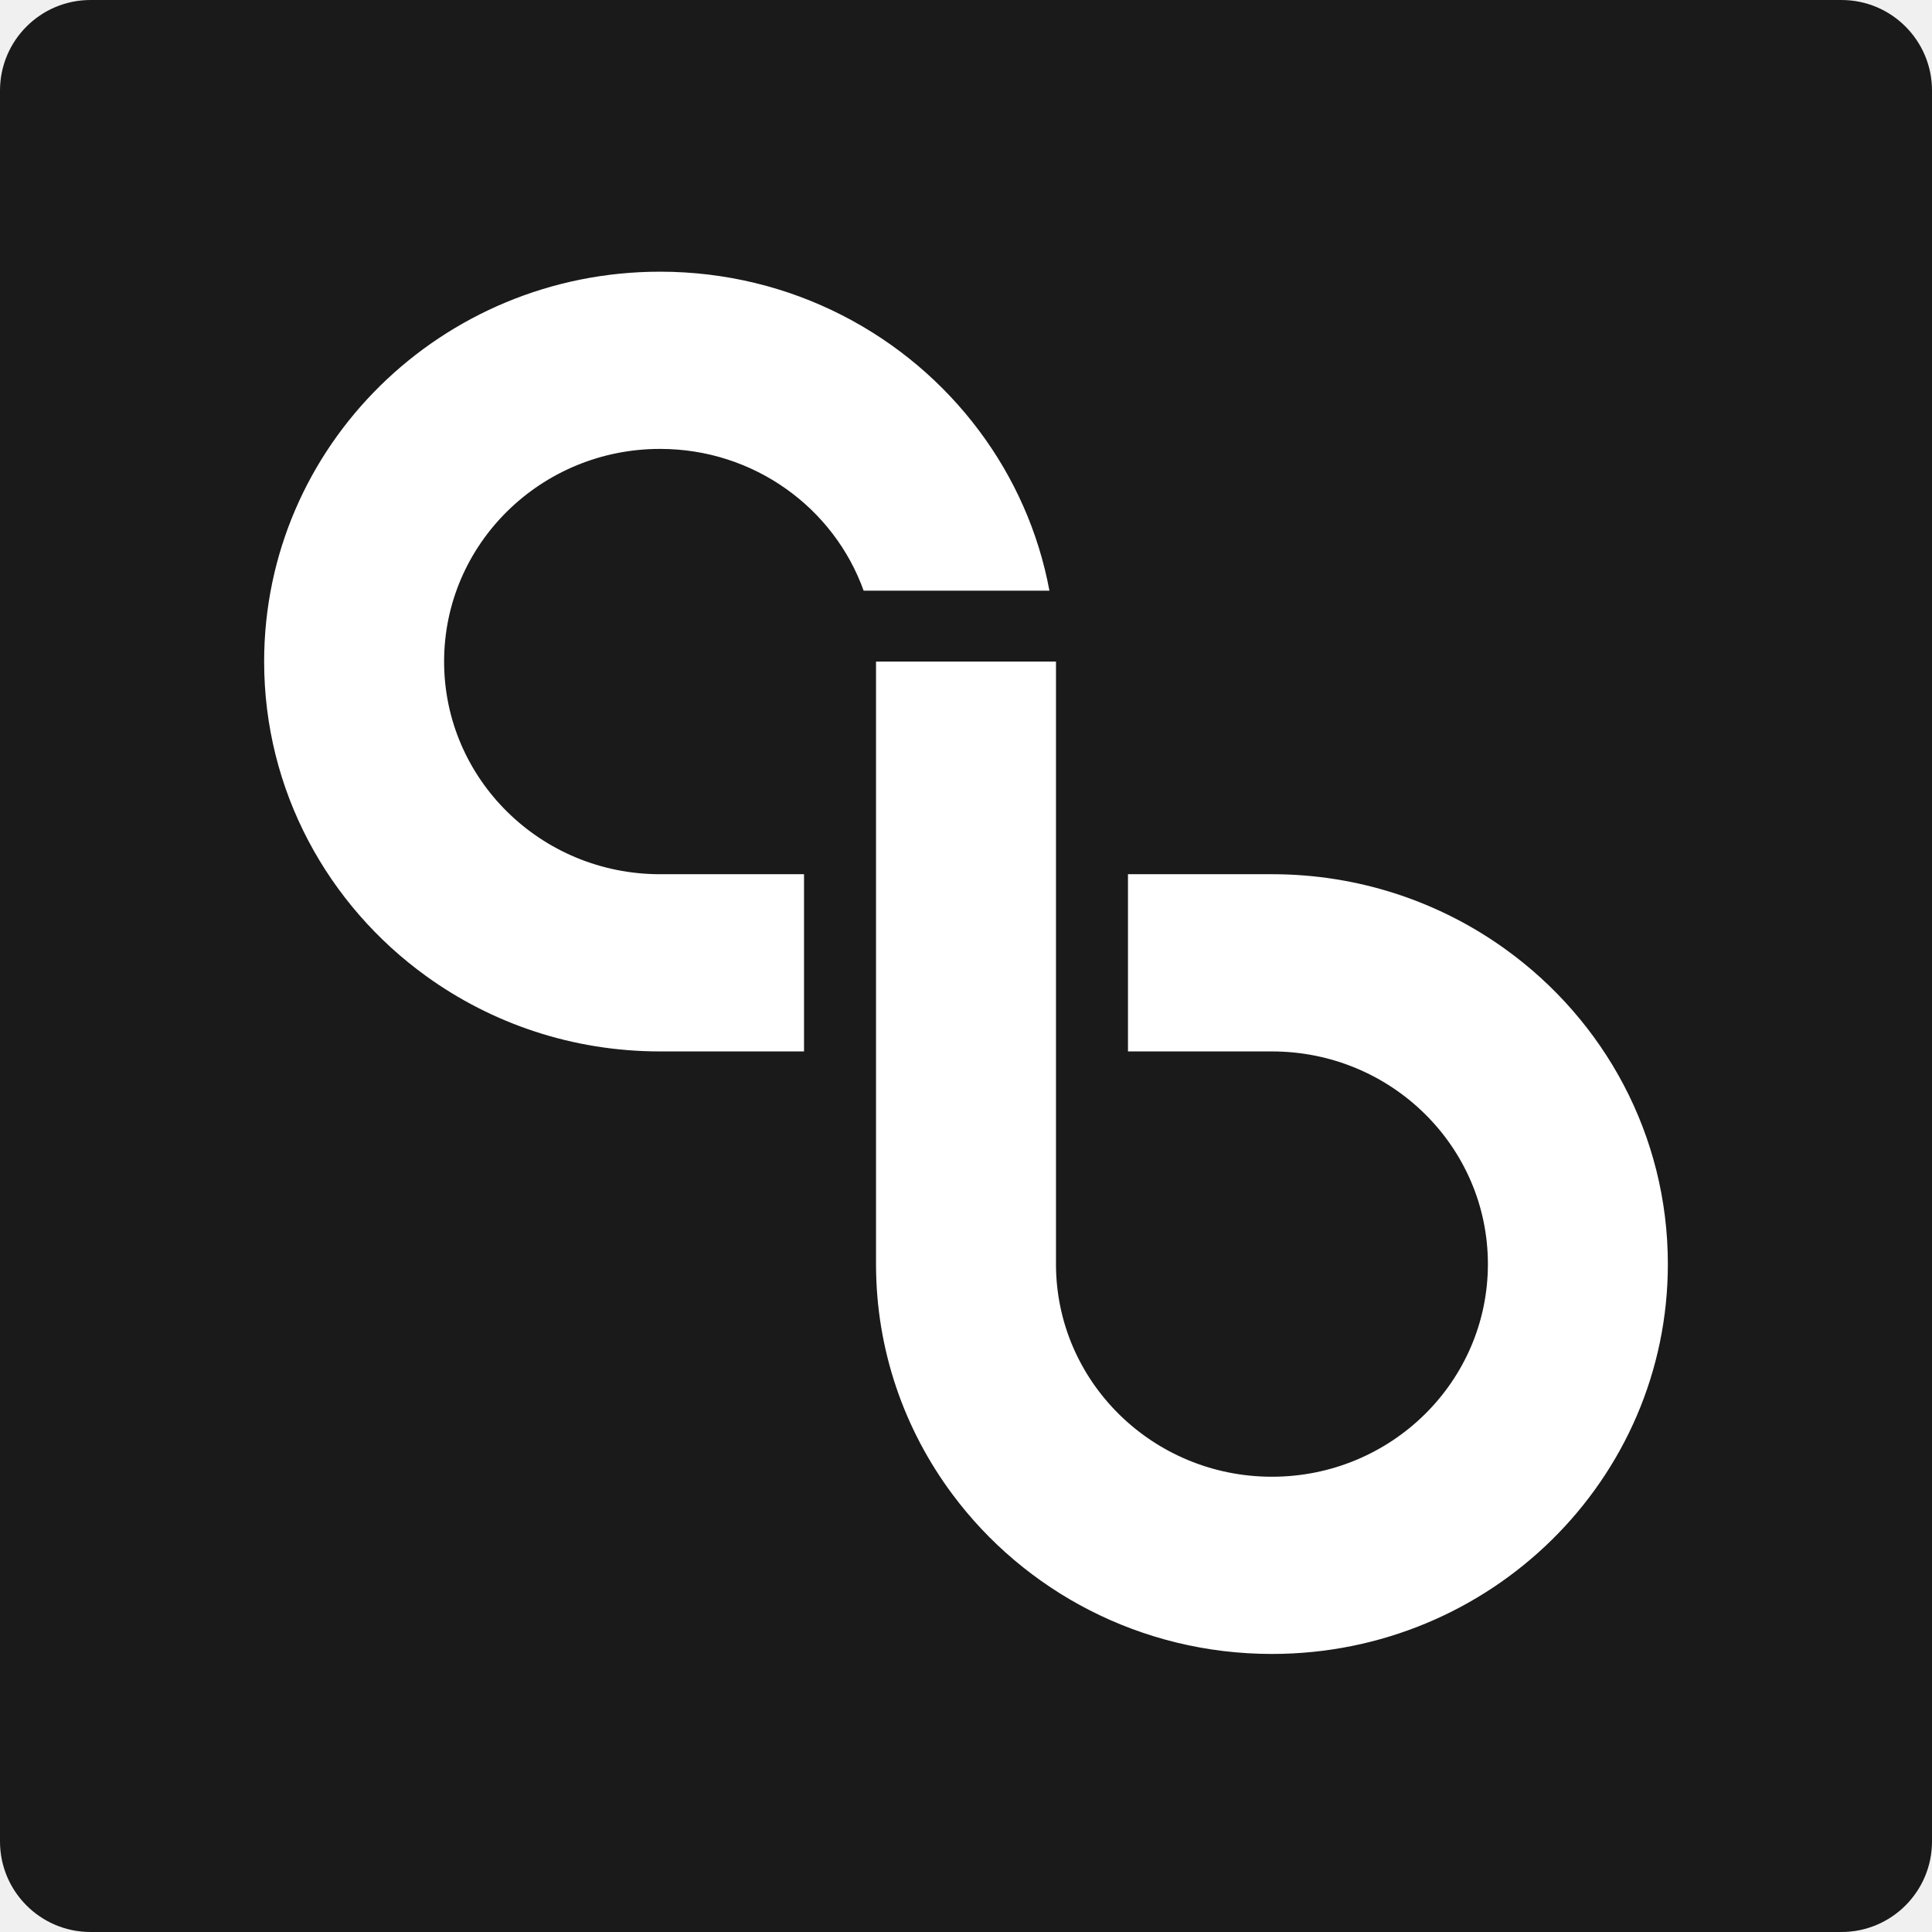
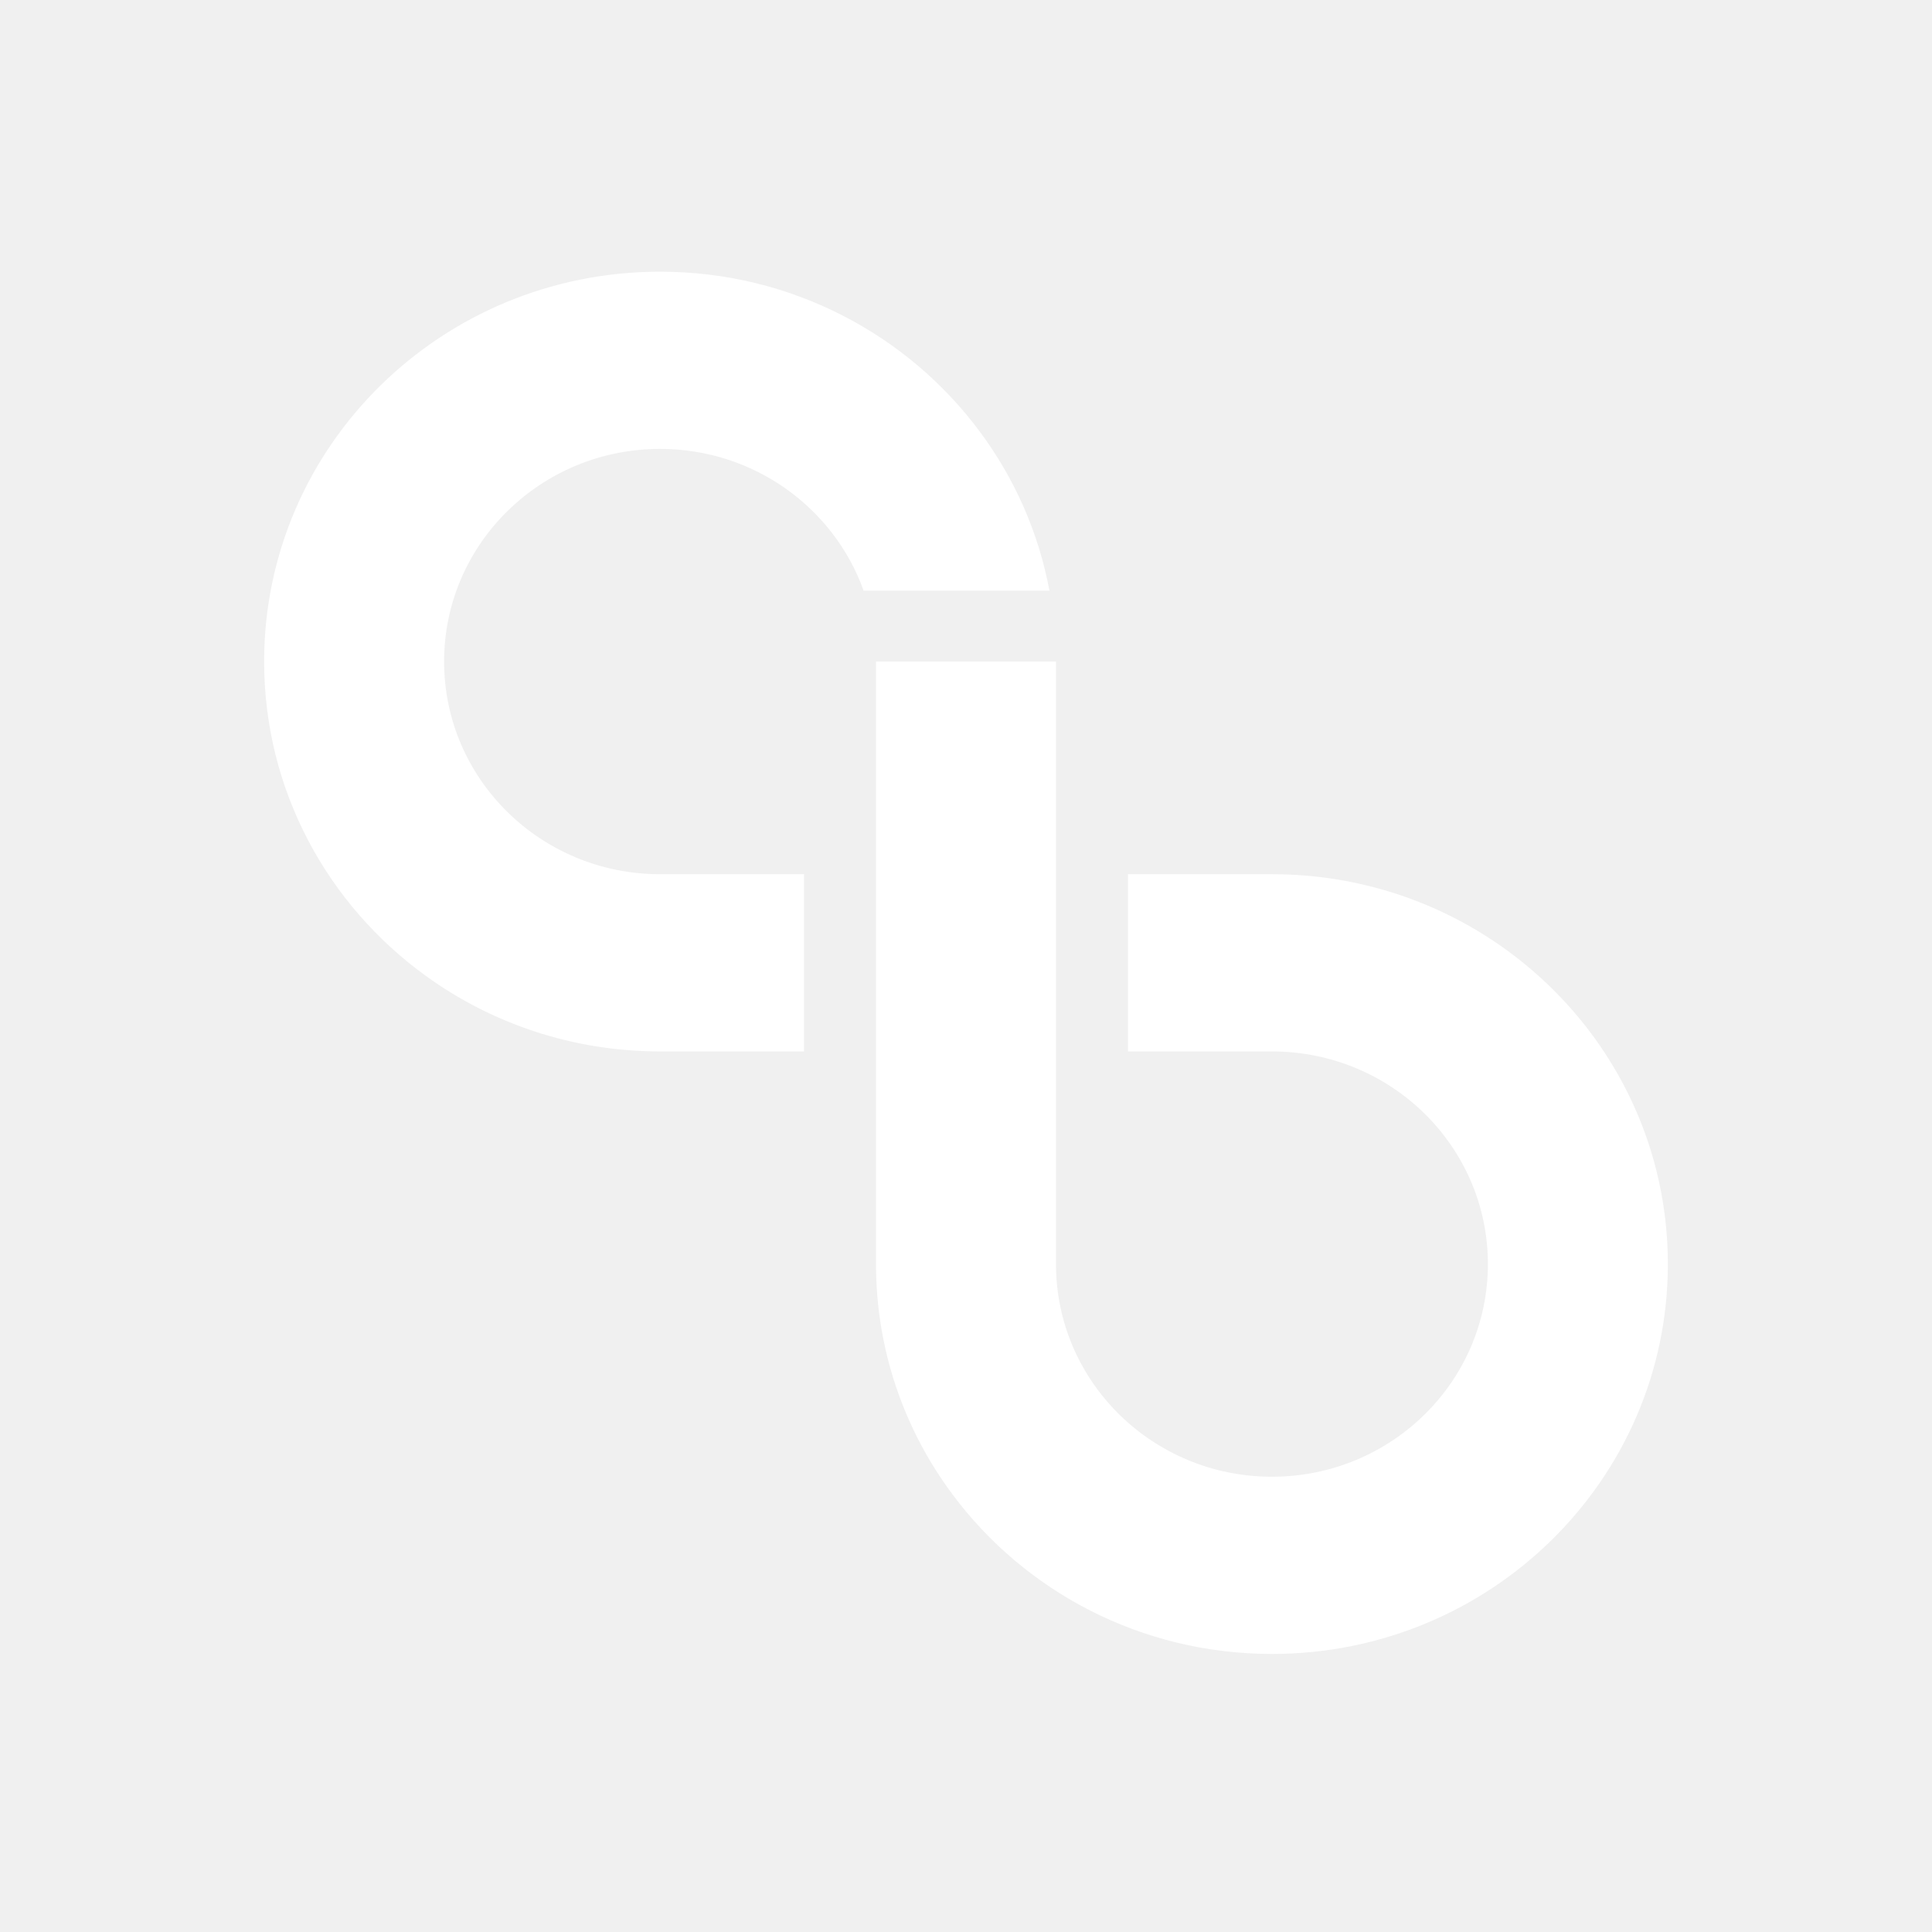
<svg xmlns="http://www.w3.org/2000/svg" width="256" height="256" viewBox="0 0 256 256" fill="none">
  <g clip-path="url(#clip0_3066_62)">
-     <rect width="256" height="256" rx="12" fill="#1A1A1A" />
+     <rect width="256" height="256" rx="12" fill="none" />
    <path d="M139.055 78.267C137.605 70.471 134.372 63.285 129.784 57.133C120.245 44.322 104.841 36 87.462 36C58.484 36 35 59.125 35 87.66C35 104.773 43.451 119.942 56.462 129.335C65.141 135.609 75.863 139.319 87.462 139.319H106.538V115.838H87.462C71.656 115.838 58.846 103.223 58.846 87.66C58.846 72.096 71.656 59.482 87.462 59.482C99.919 59.482 110.516 67.315 114.436 78.267H139.055Z" fill="white" />
    <path d="M199.539 125.821C190.859 119.547 180.137 115.837 168.539 115.837H149.462V139.319H168.539C184.344 139.319 197.154 151.933 197.154 167.497C197.154 183.06 184.344 195.675 168.539 195.675C152.733 195.675 139.923 183.06 139.923 167.497V124.197V87.659H116.077V130.959V167.497C116.077 178.918 119.845 189.476 126.216 198.023C135.755 210.835 151.159 219.157 168.539 219.157C197.516 219.157 221 196.032 221 167.497C221 150.383 212.549 135.214 199.539 125.821Z" fill="white" />
  </g>
  <defs>
    <clipPath id="clip0_3066_62">
      <rect width="256" height="256" fill="white" />
    </clipPath>
  </defs>
</svg>
